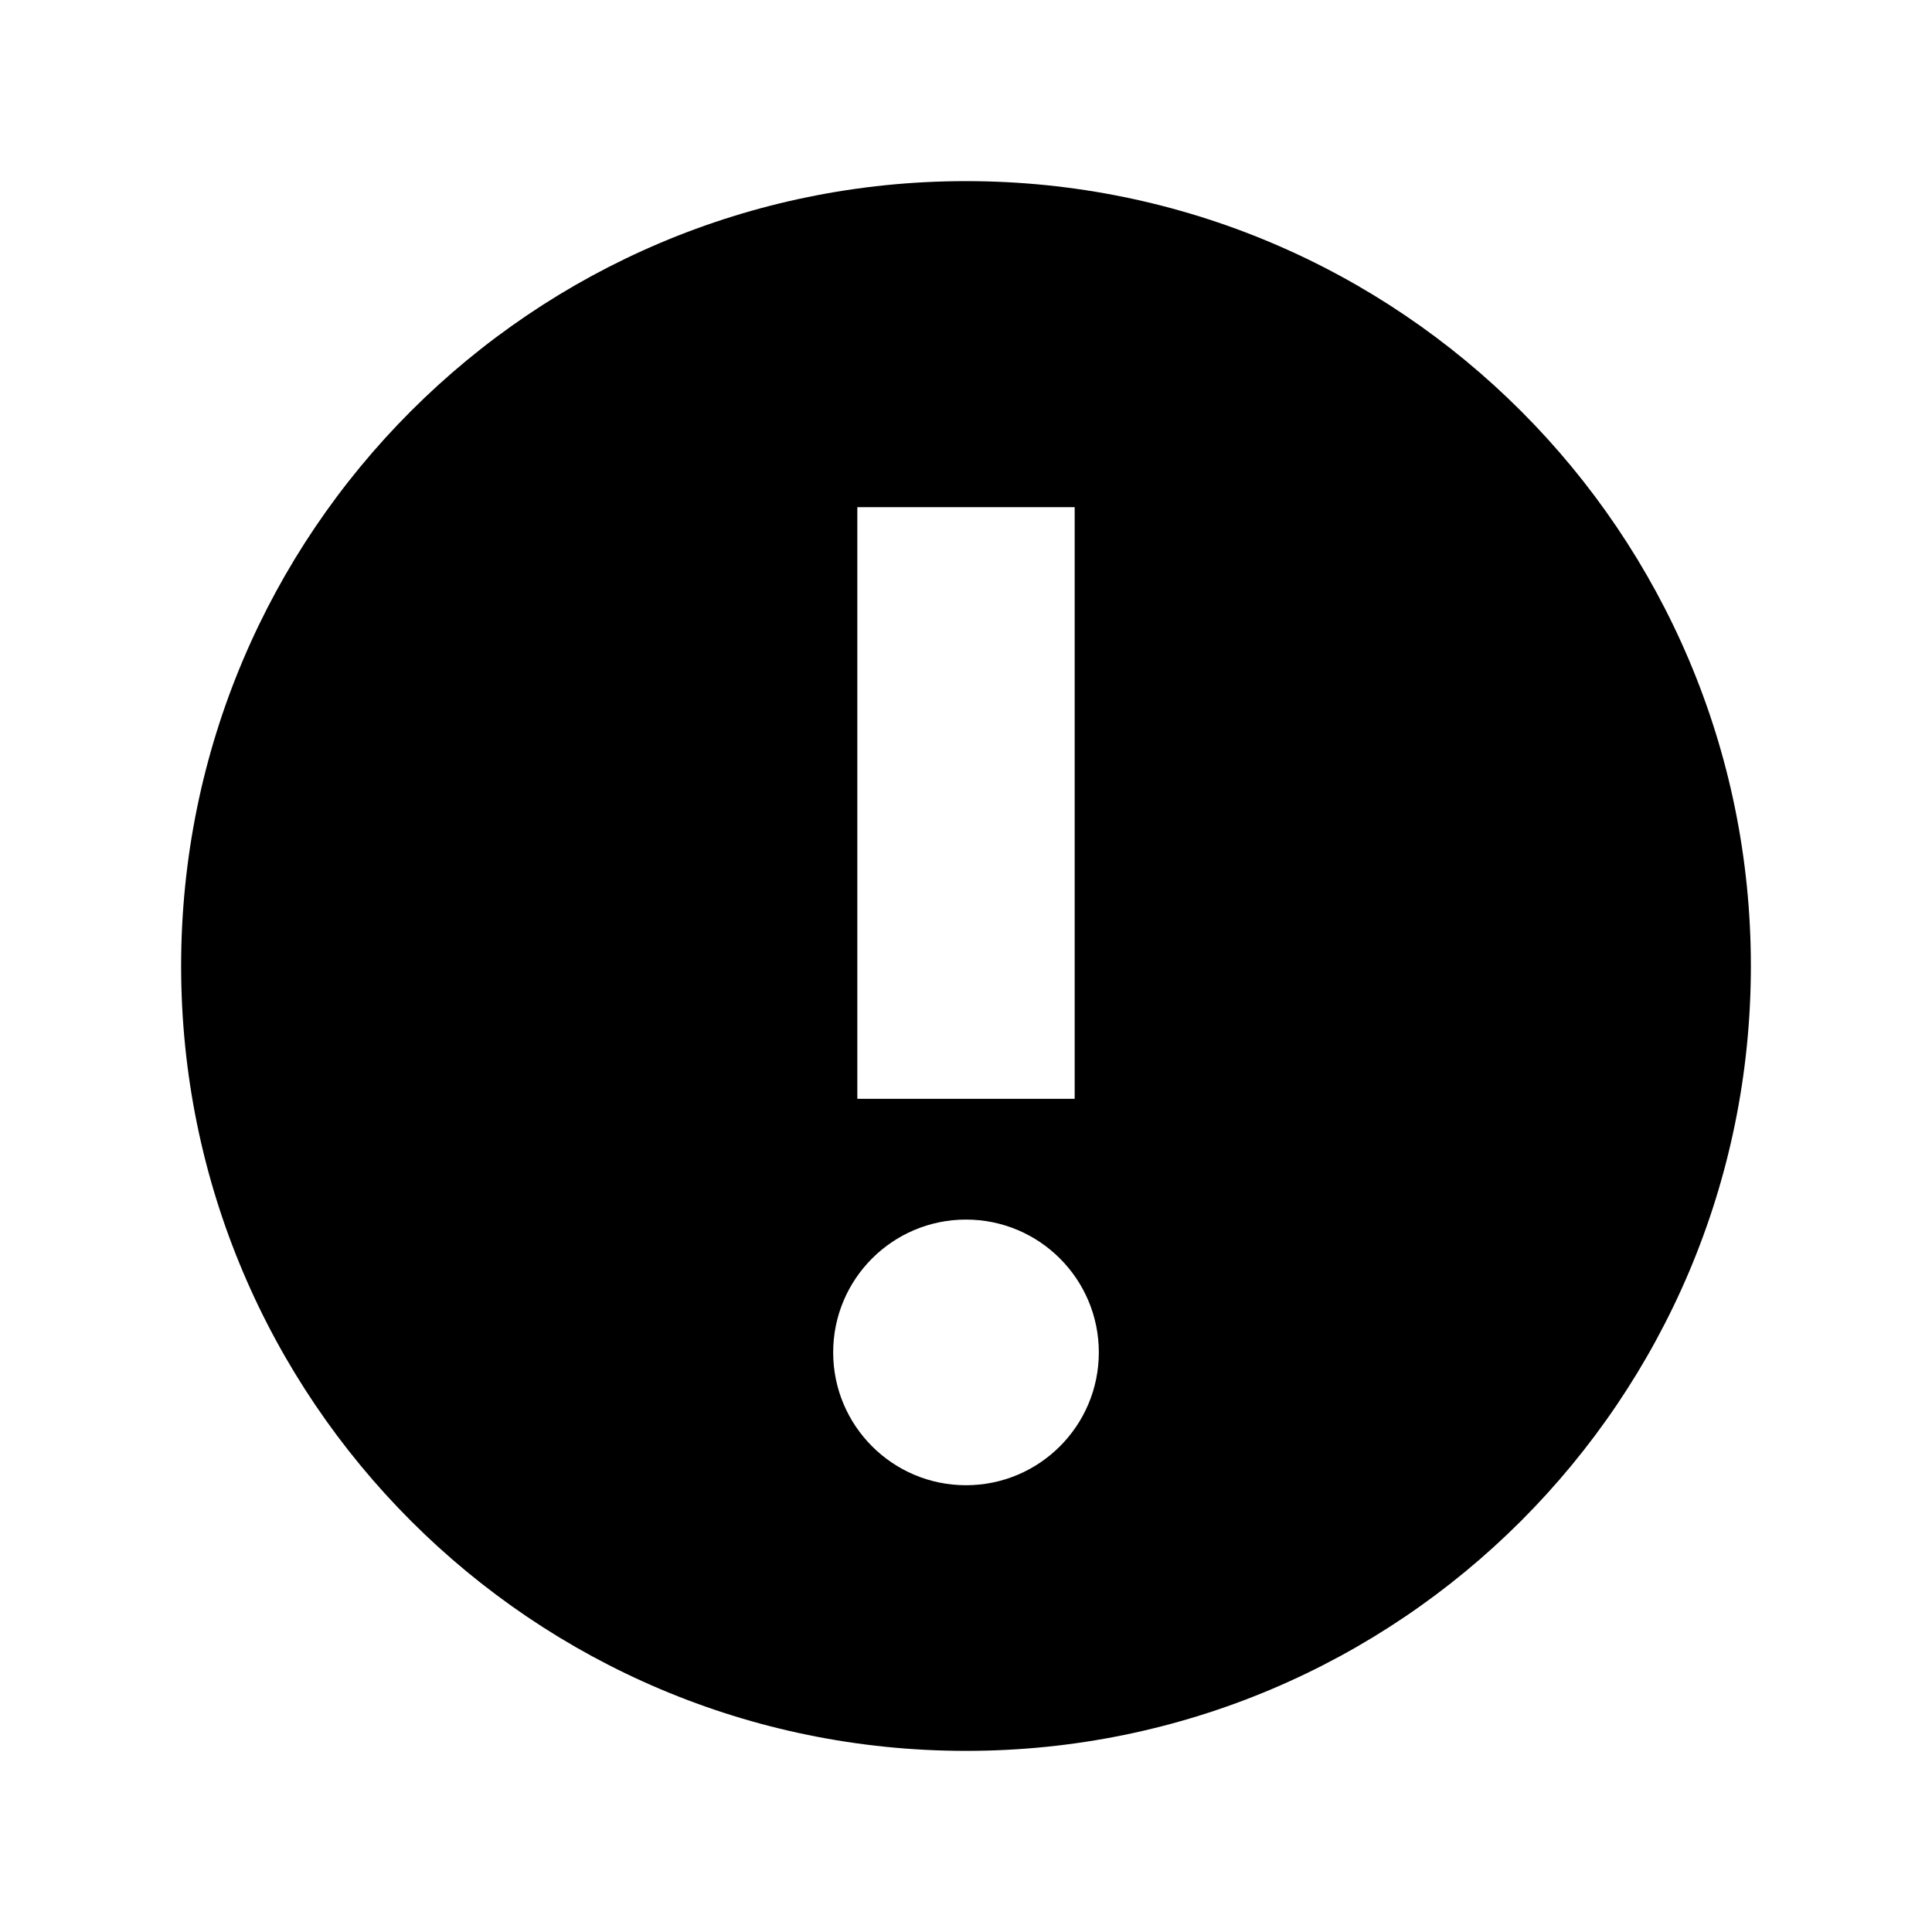
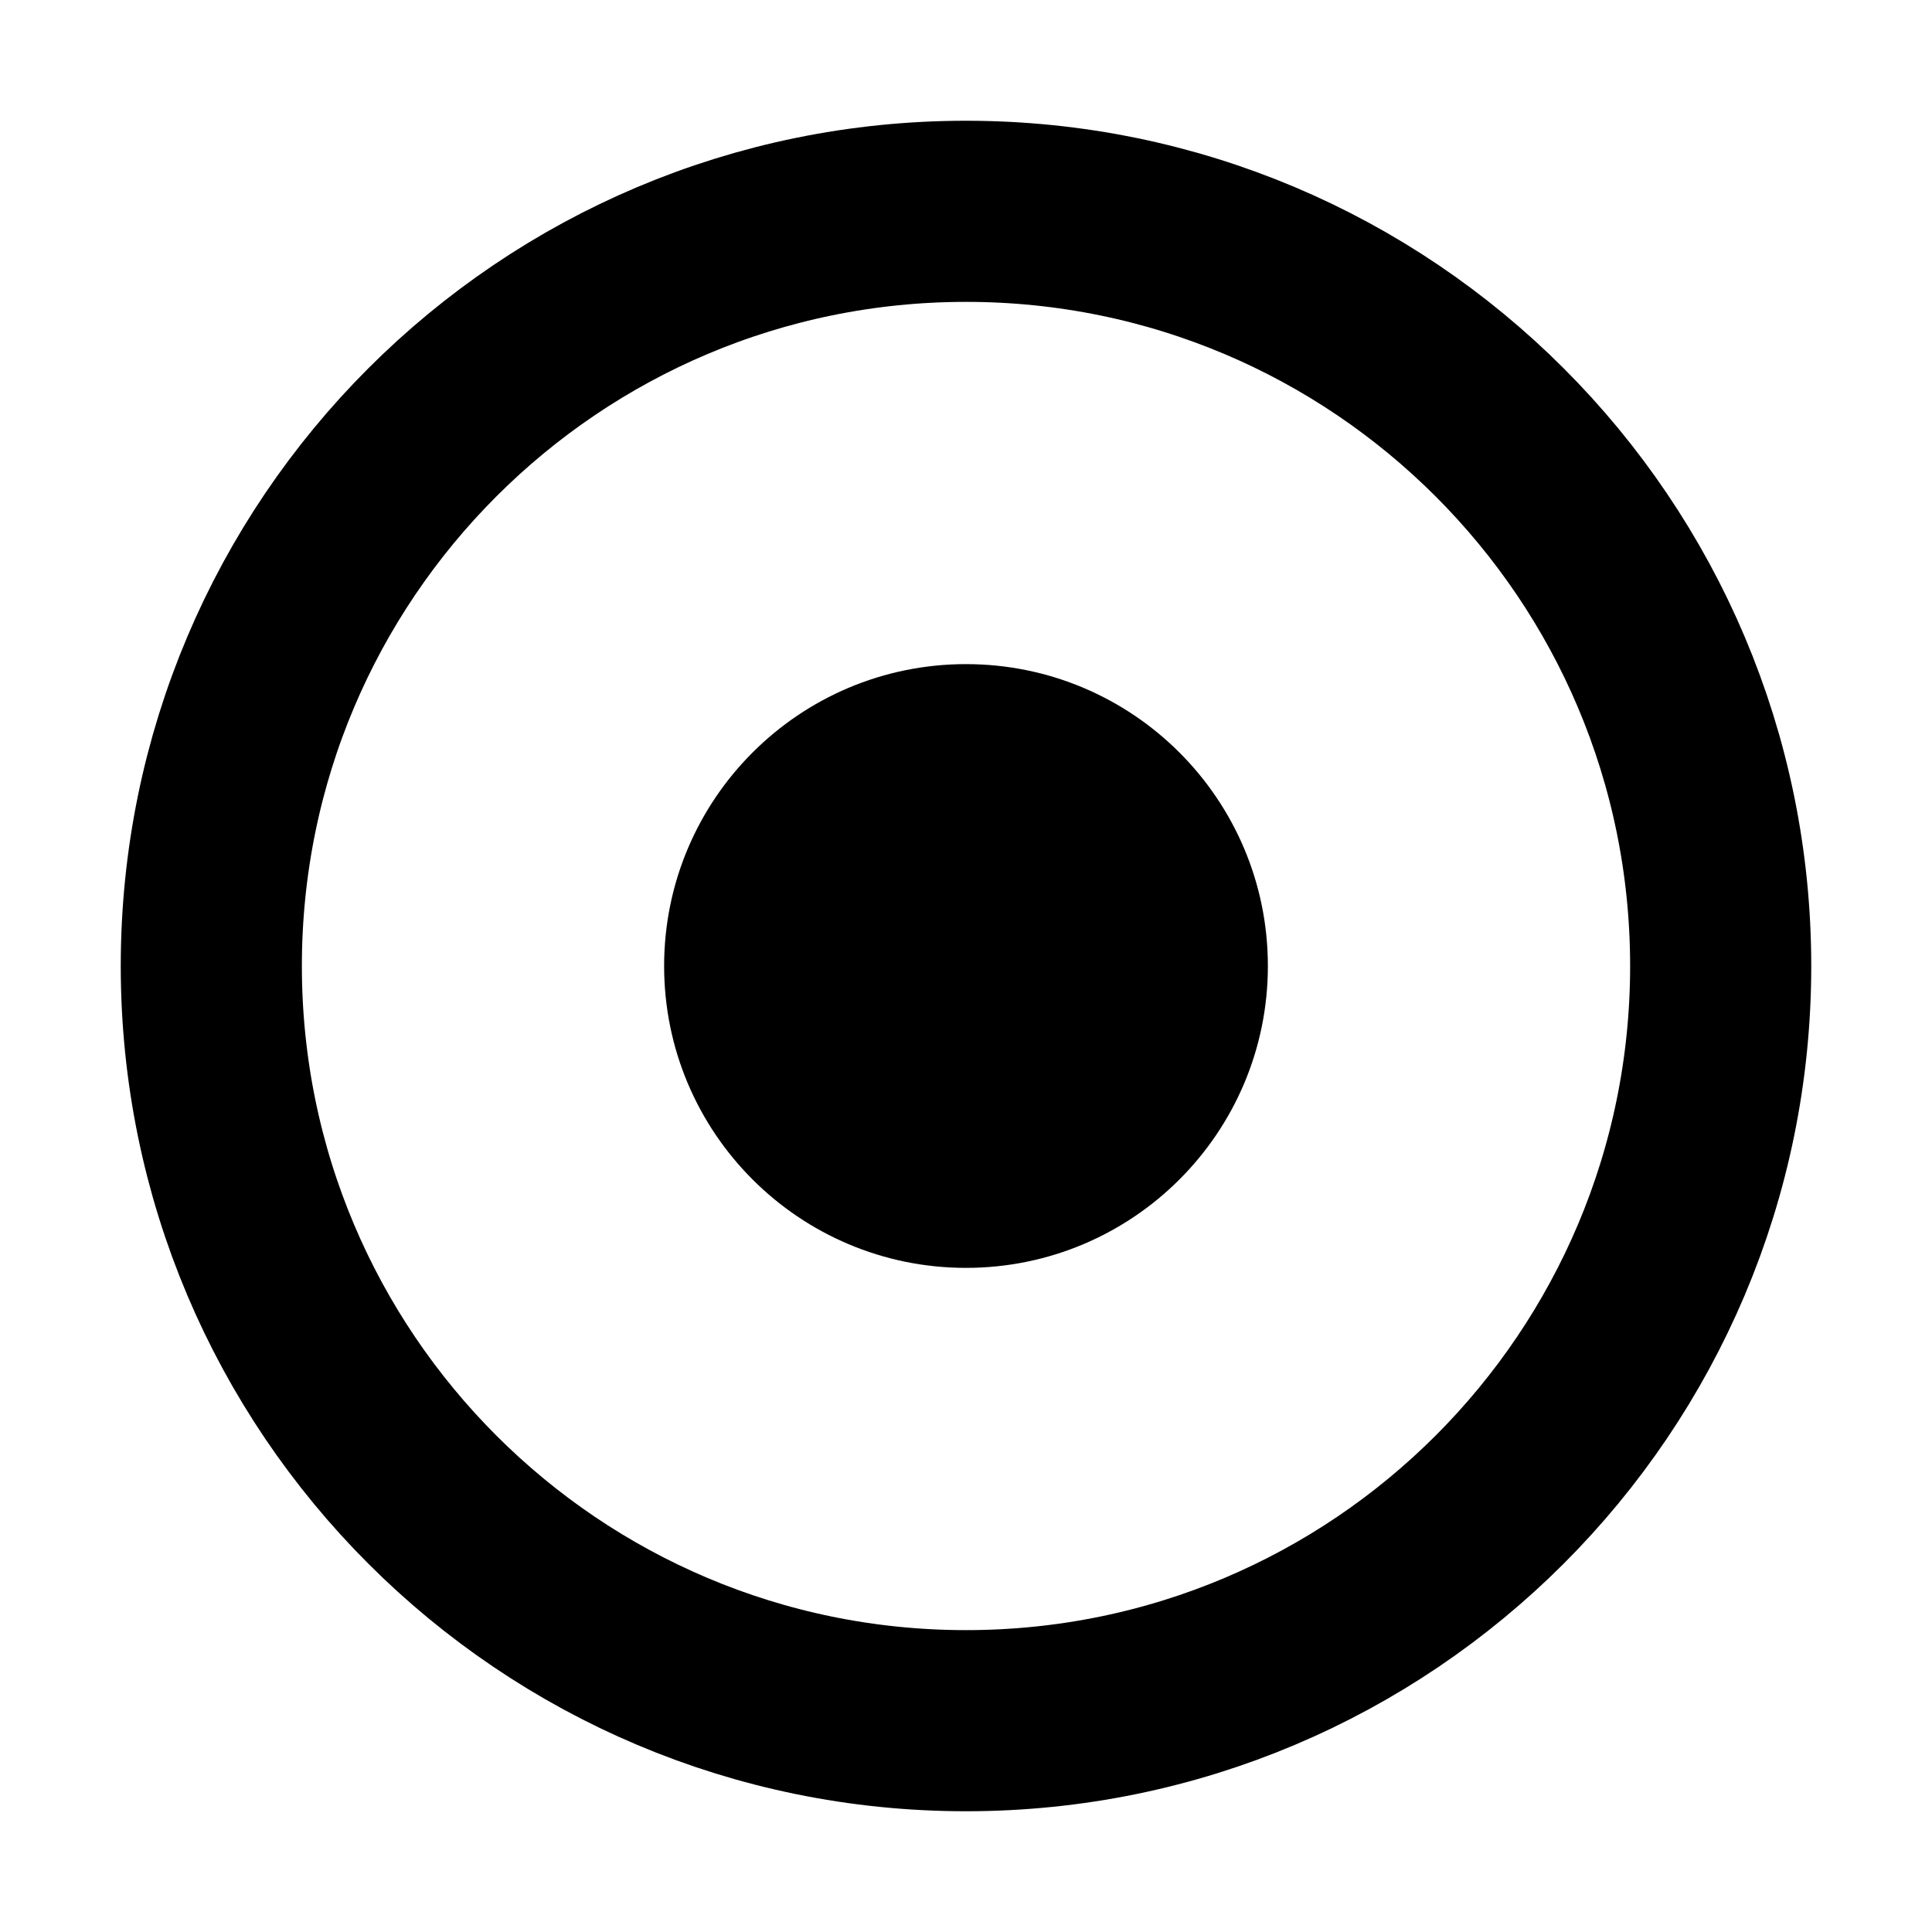
<svg xmlns="http://www.w3.org/2000/svg" width="16" height="16" viewBox="0 0 16 16">
-   <path fill="#000" fill-rule="evenodd" d="M8 1.5a6.5 6.5 0 1 1 0 13a6.5 6.5 0 1 1 0-13zM7.1 4.2h1.8v4.9h-1.8zM8 10.1a1.1 1.1 0 1 1 0 2.2a1.1 1.1 0 1 1 0-2.2z" />
+   <circle cx="8" cy="8" r="6.25" fill="none" stroke="#000" stroke-width="1.5" />
+   <circle cx="8" cy="8" r="2.5" fill="#000" />
</svg>
